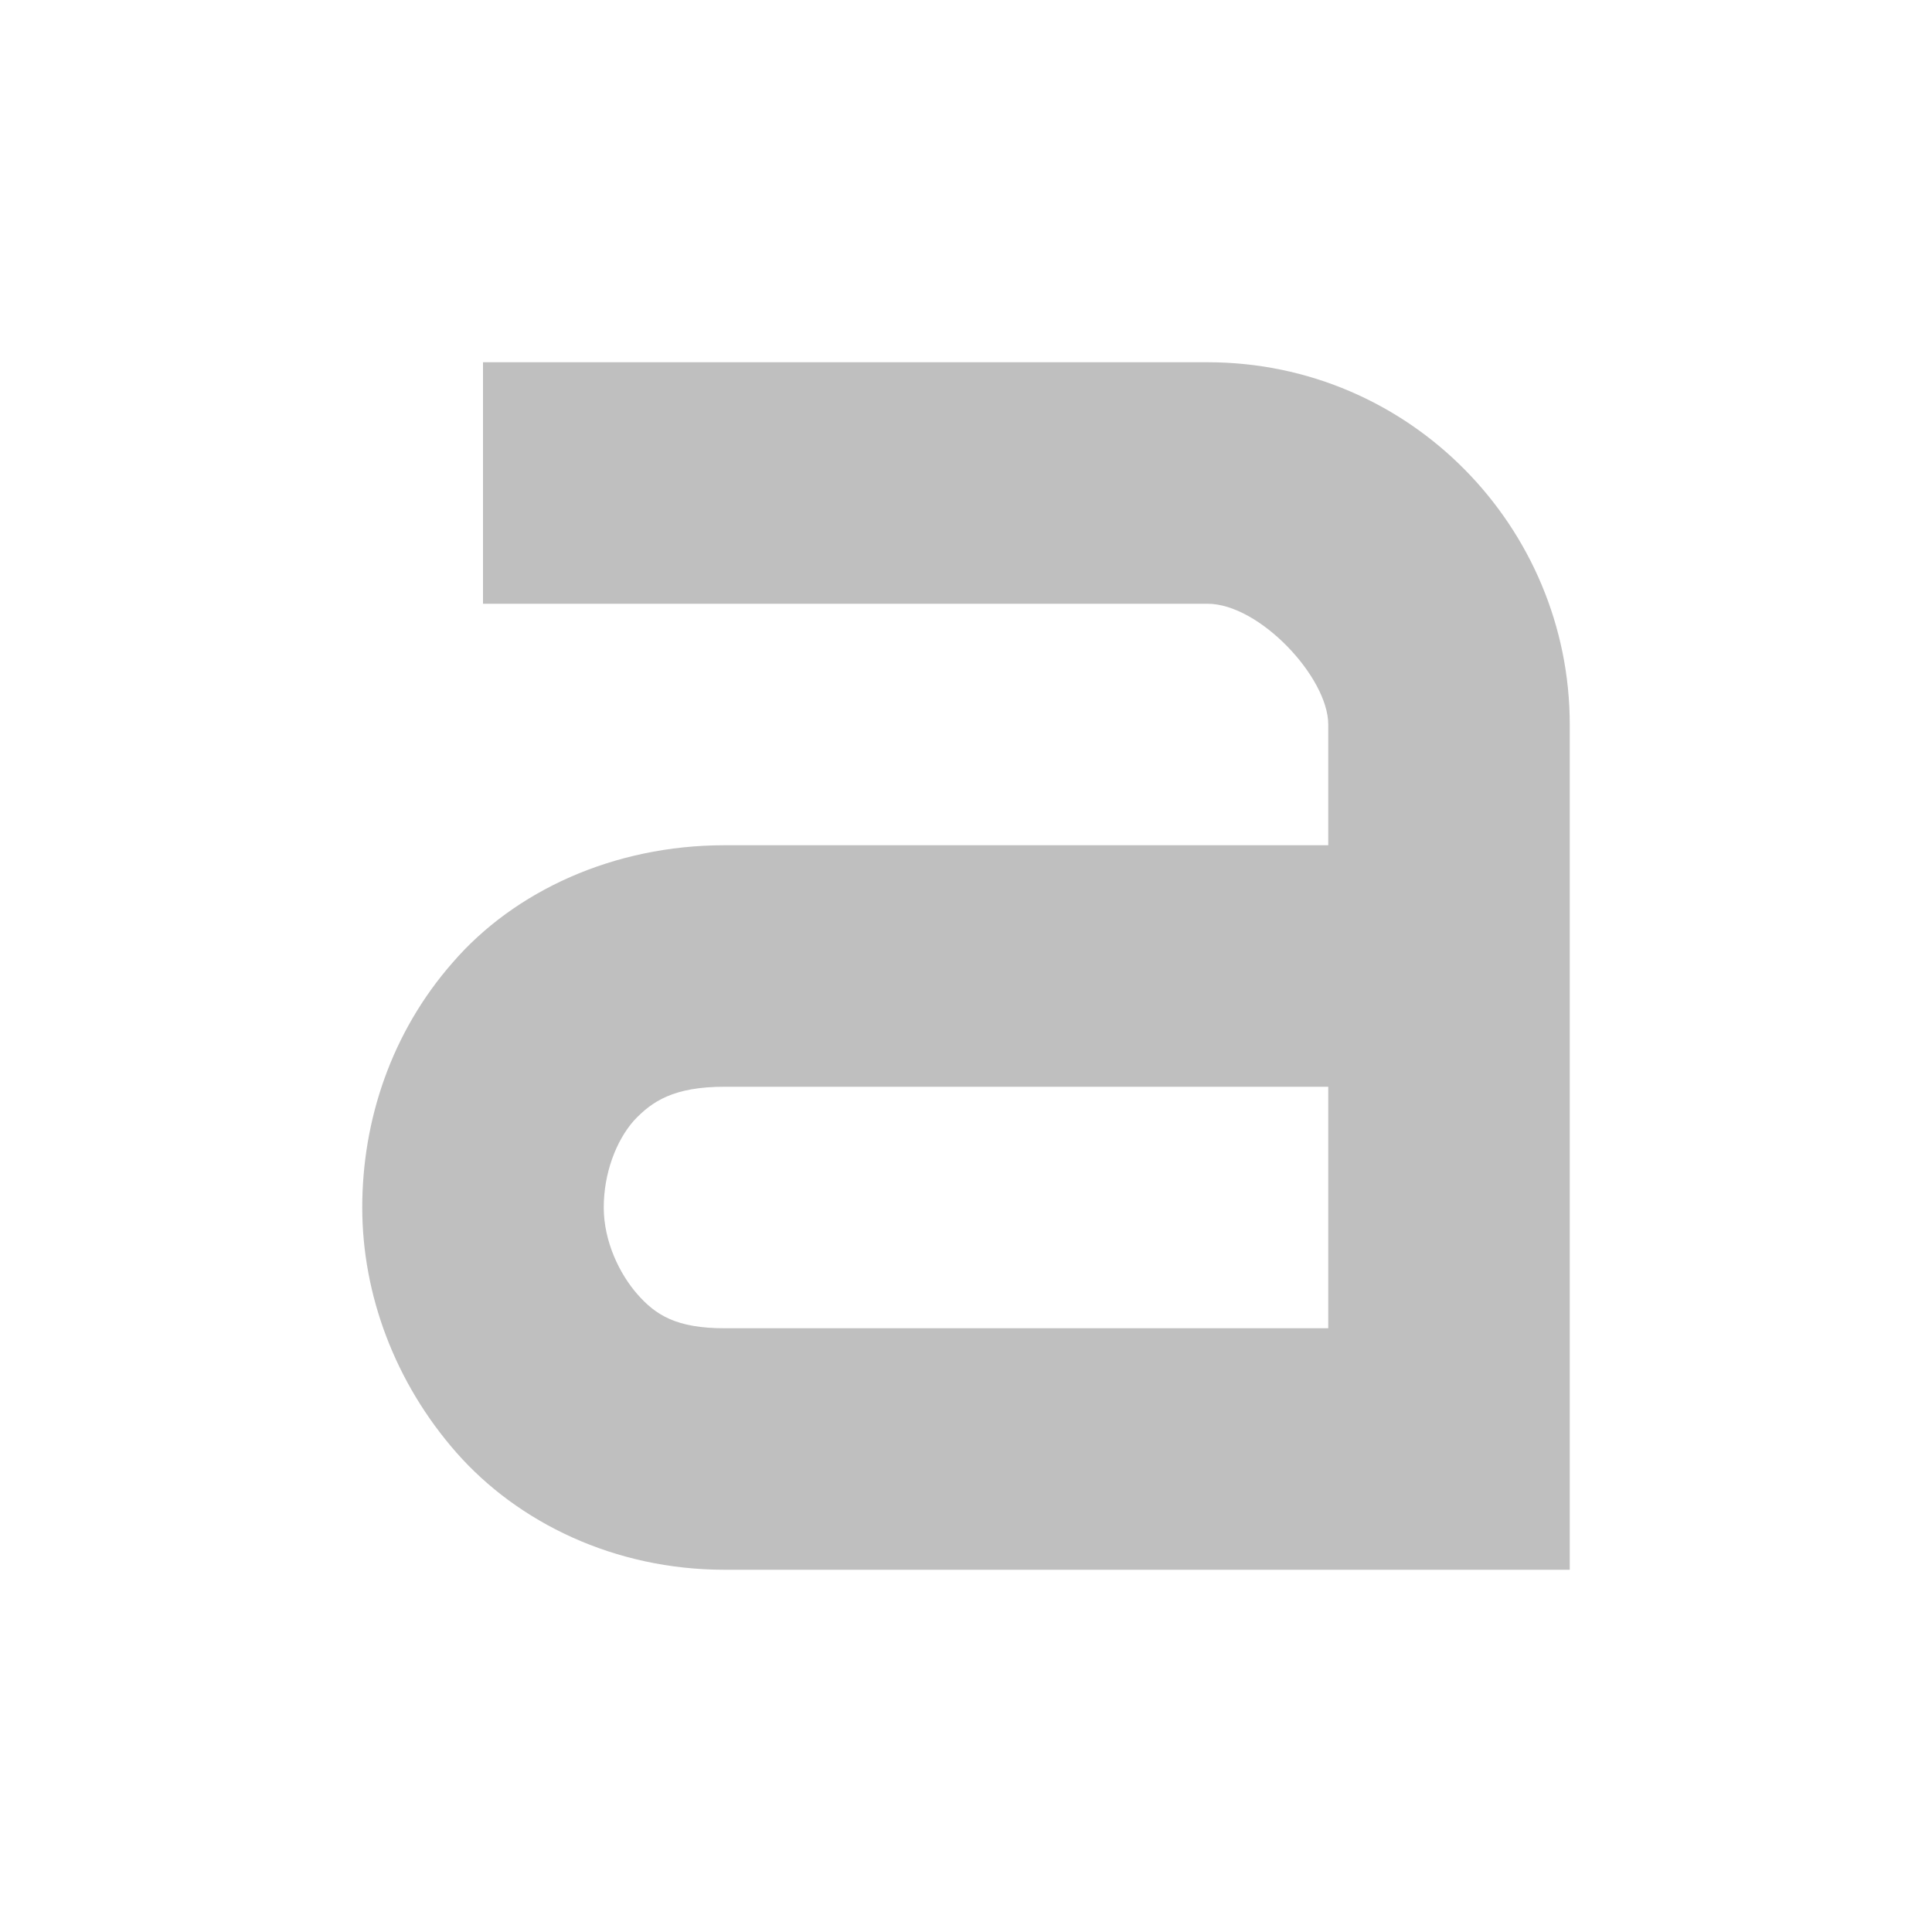
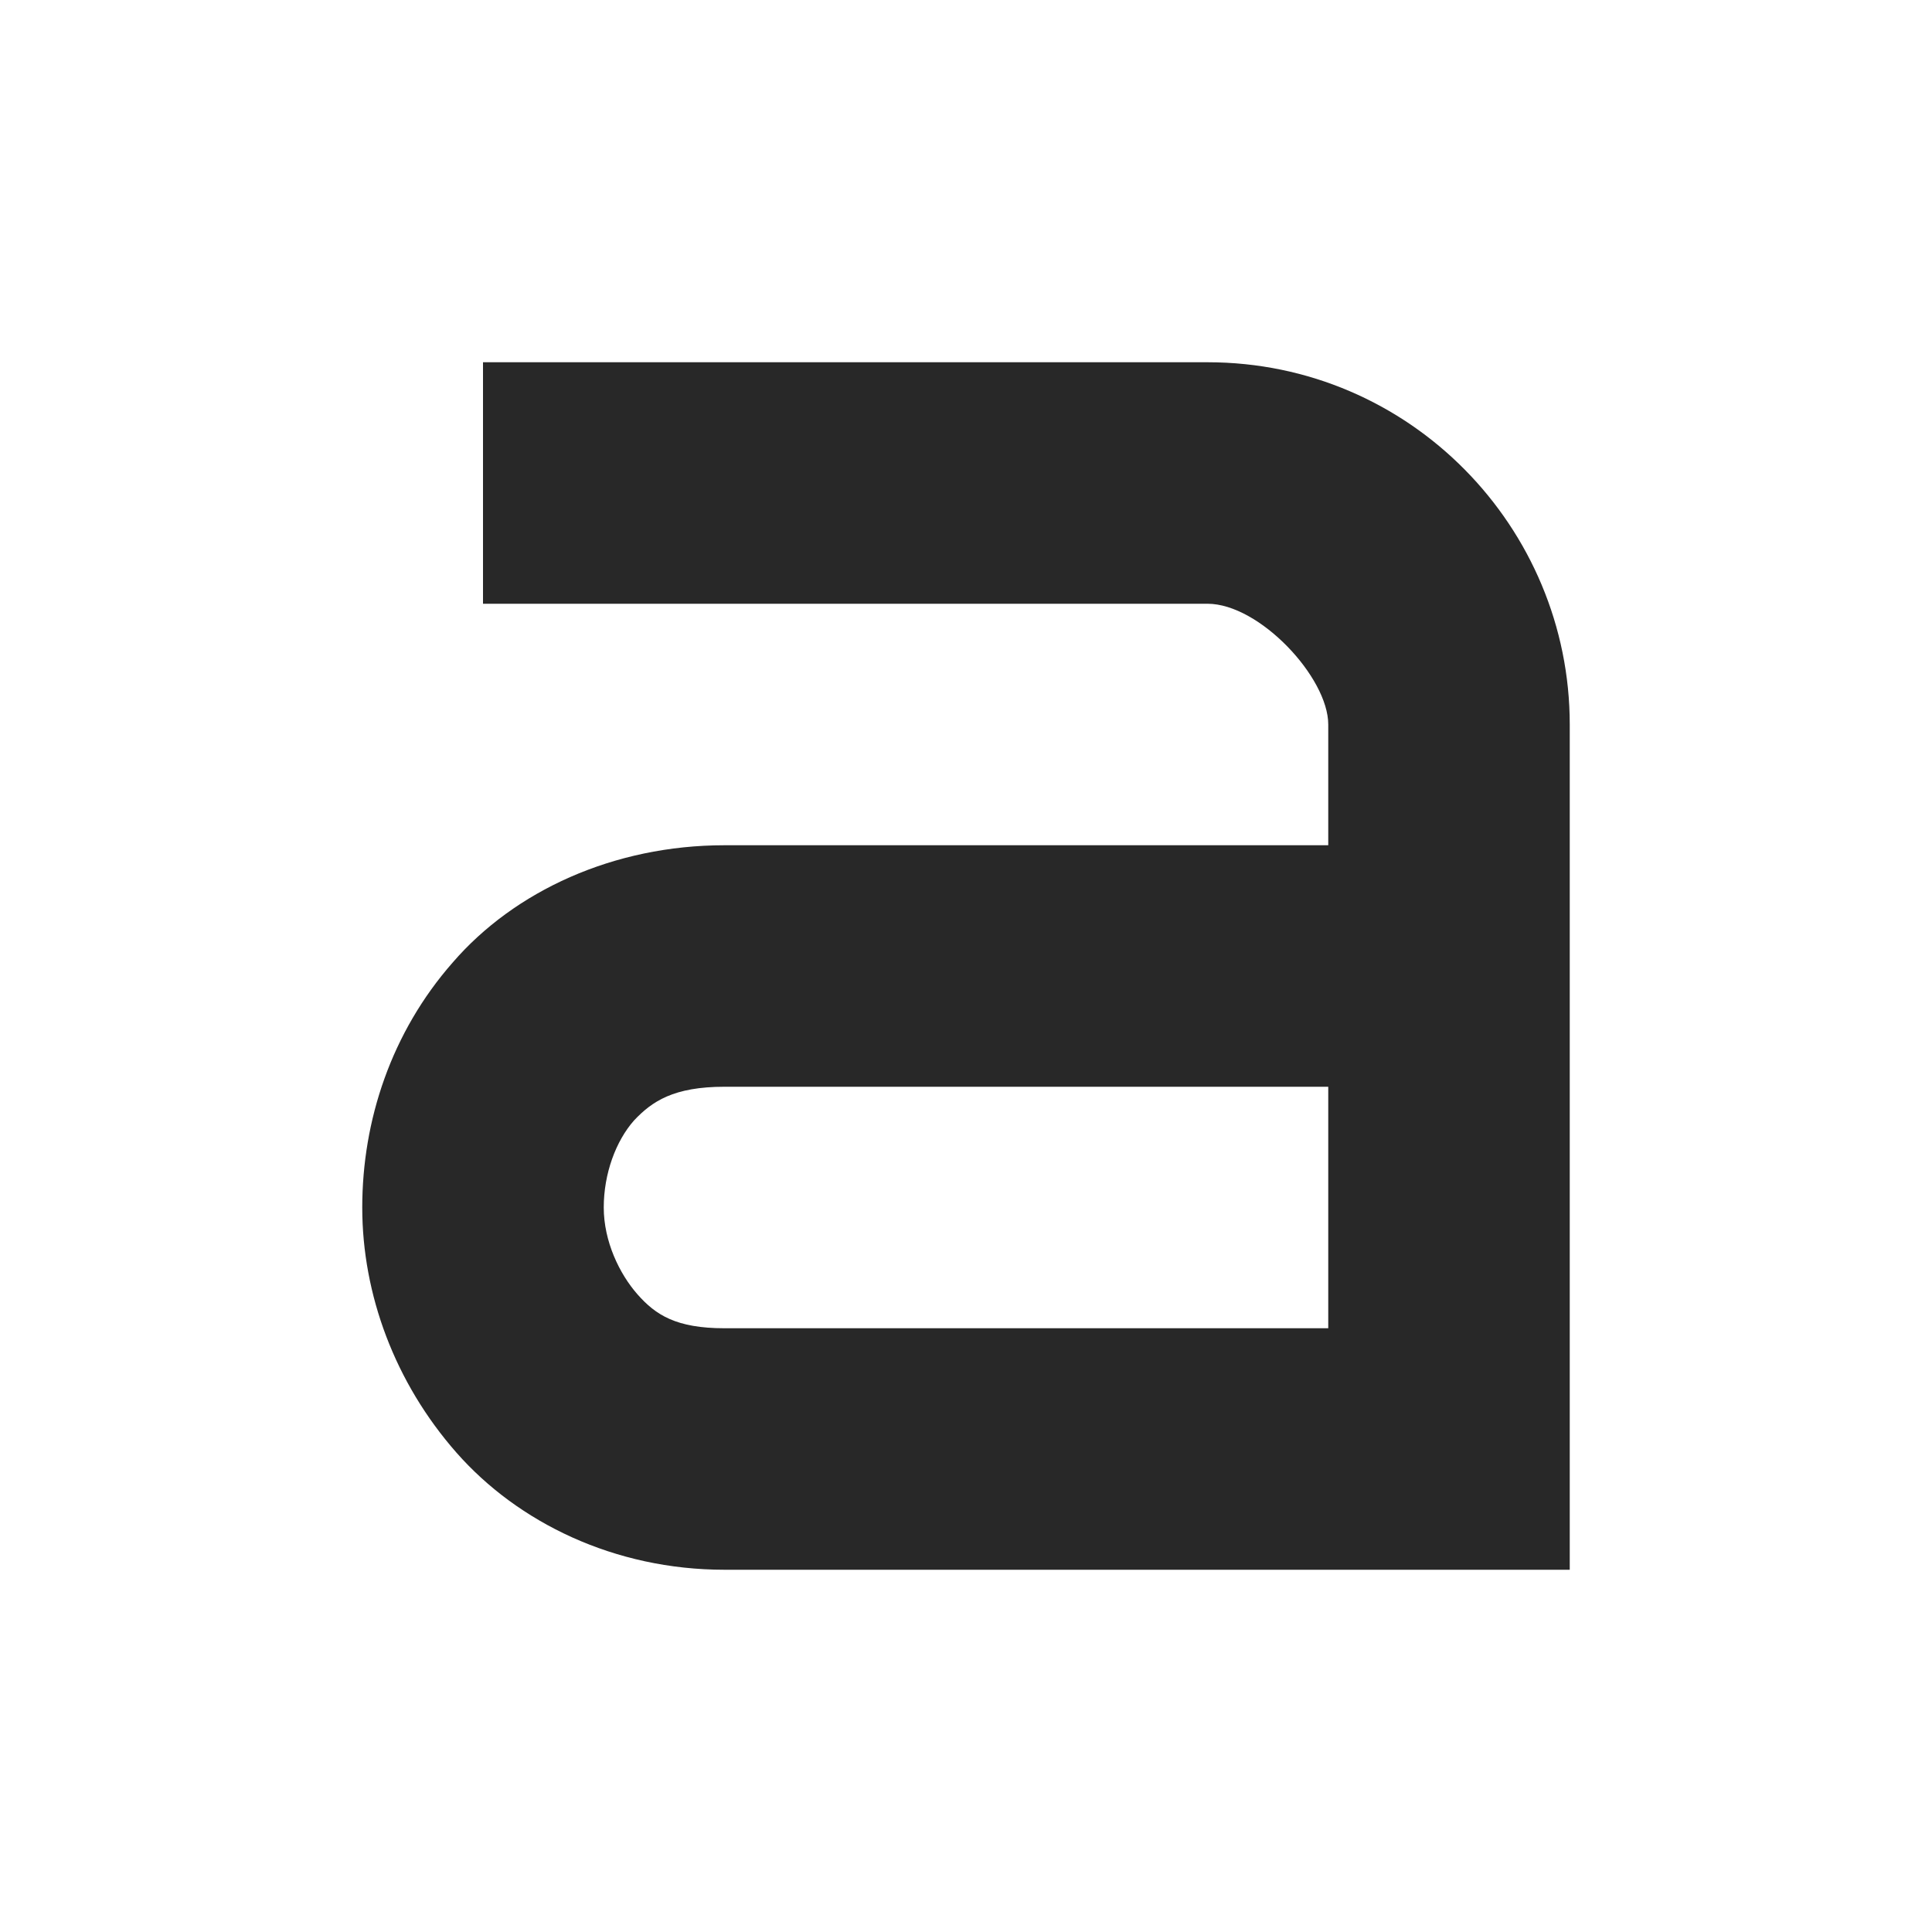
<svg xmlns="http://www.w3.org/2000/svg" width="16" height="16" version="1.1">
  <defs>
    <style id="current-color-scheme" type="text/css">.ColorScheme-Text { color:#282828; } .ColorScheme-Highlight { color:#458588; }</style>
  </defs>
-   <path class="ColorScheme-Text" d="m13 6c0-1.63-1.32-3-3-3h-6v2h6c0.43 0 1 0.61 1 1v1h-5c-0.92 0-1.74 0.38-2.25 0.97-0.51 0.58-0.75 1.31-0.75 2.03s0.27 1.45 0.78 2.03 1.31 0.97 2.22 0.97h7m-7-4h5v2h-5c-0.4 0-0.57-0.11-0.72-0.28s-0.28-0.44-0.28-0.72 0.1-0.55 0.25-0.72c0.15-0.16 0.33-0.28 0.75-0.28z" fill="currentColor" opacity=".3" />
+   <path class="ColorScheme-Text" d="m13 6c0-1.63-1.32-3-3-3h-6v2h6c0.43 0 1 0.61 1 1v1h-5c-0.92 0-1.74 0.38-2.25 0.97-0.51 0.58-0.75 1.31-0.75 2.03s0.27 1.45 0.78 2.03 1.31 0.97 2.22 0.97h7m-7-4h5v2h-5c-0.4 0-0.57-0.11-0.72-0.28s-0.28-0.44-0.28-0.72 0.1-0.55 0.25-0.72c0.15-0.16 0.33-0.28 0.75-0.28z" fill="currentColor" />
</svg>
